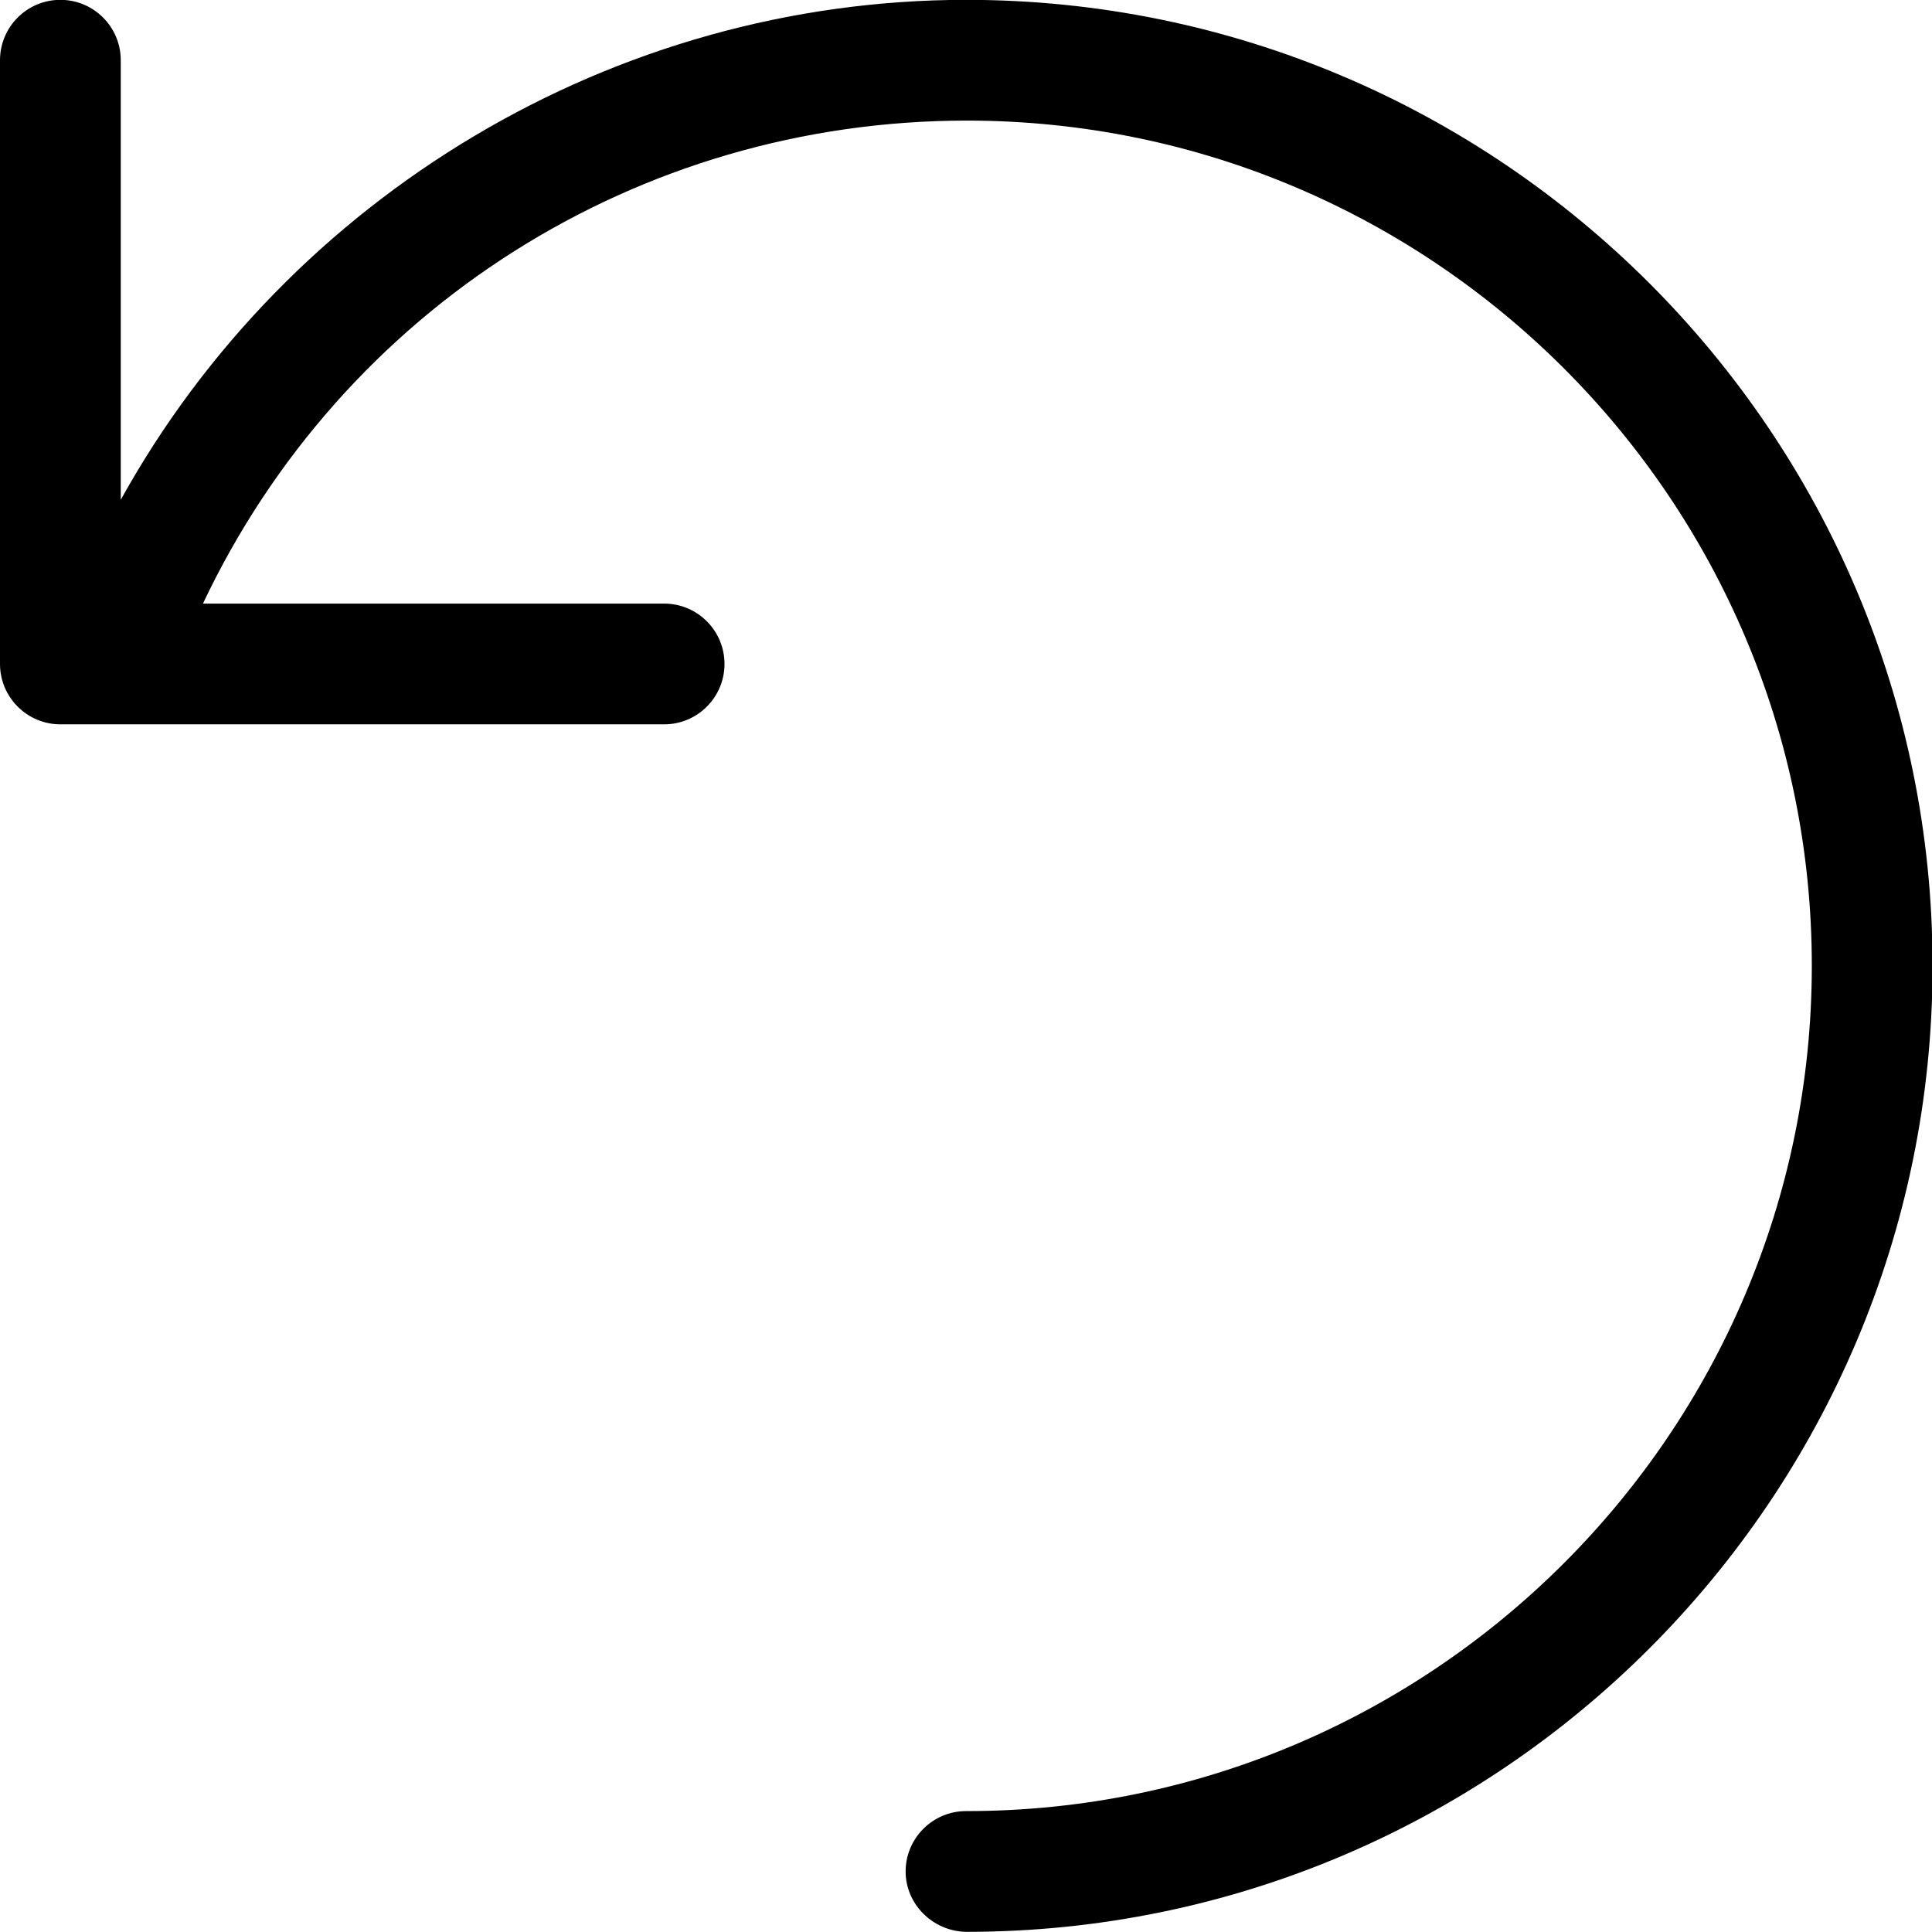
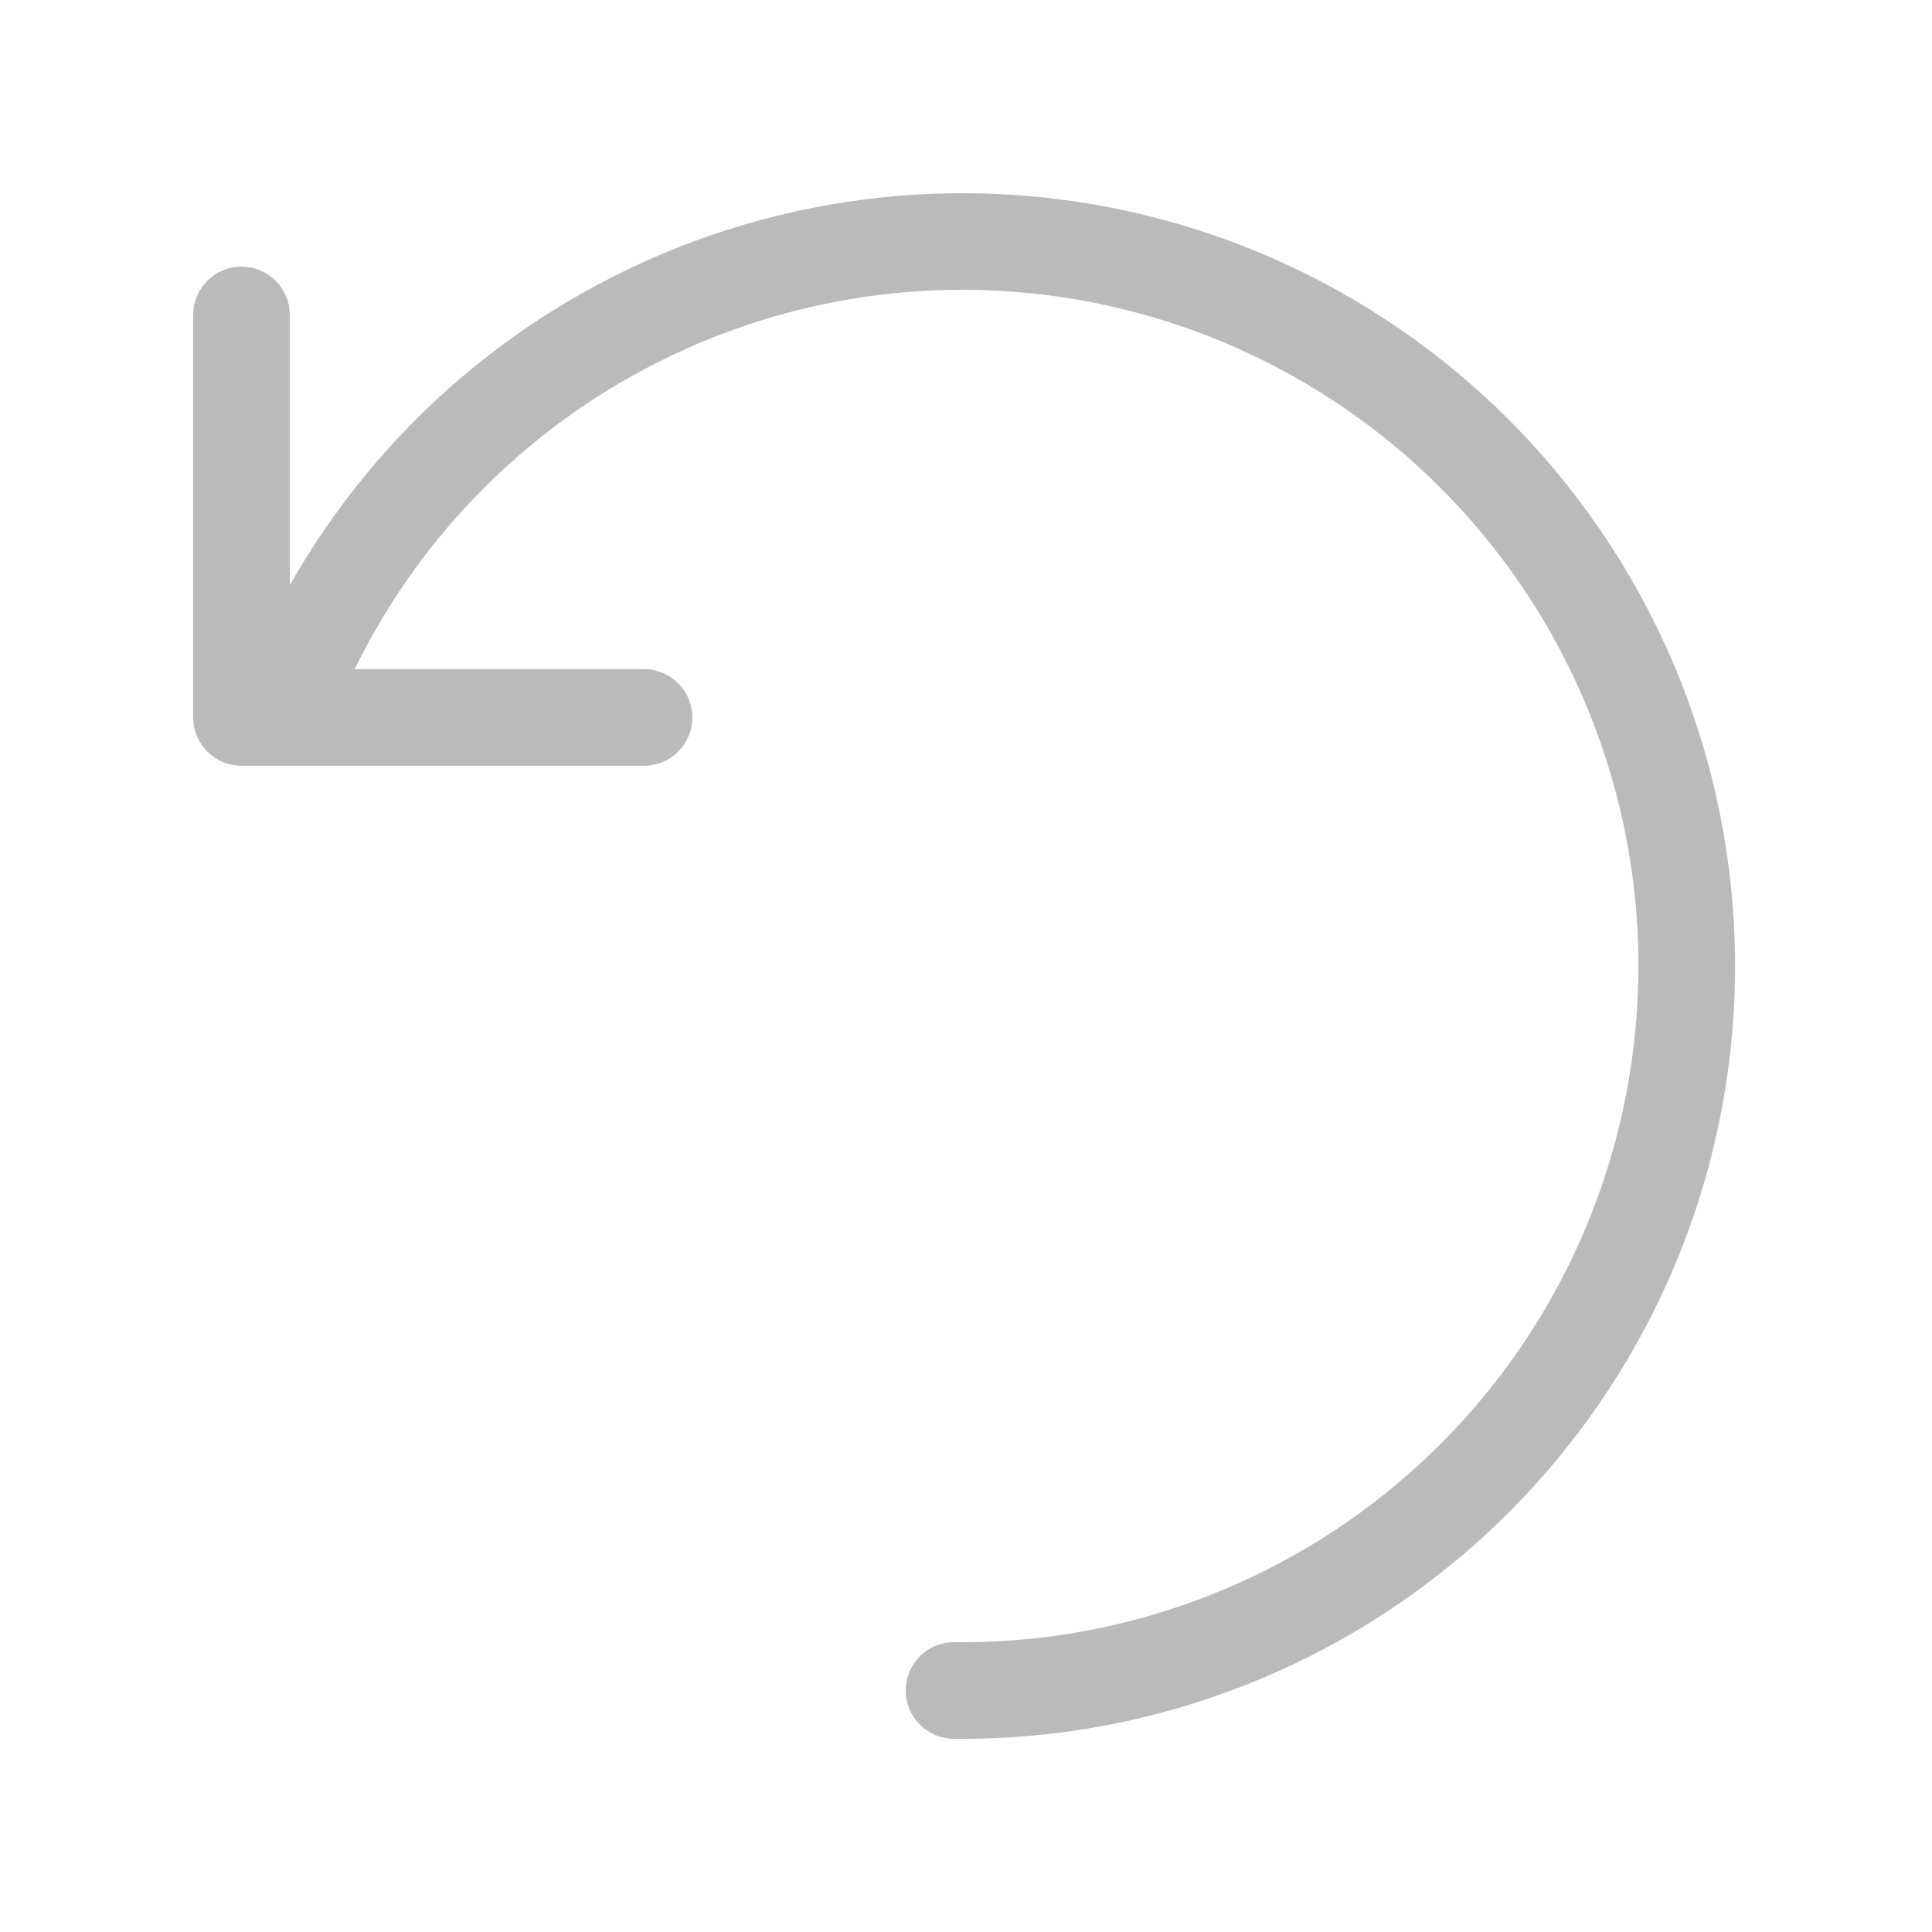
- <svg xmlns="http://www.w3.org/2000/svg" version="1.1" id="Layer_1" x="0px" y="0px" viewBox="0 0 24 24" style="enable-background:new 0 0 24 24;" xml:space="preserve">
-   <g>
-     <path d="M12,23.998c-0.414-0.008-0.75-0.344-0.75-0.75c0-0.413,0.337-0.75,0.75-0.75c0.001,0,0.006,0,0.007,0   c5.786,0,10.496-4.708,10.5-10.494c0.003-5.79-4.704-10.503-10.494-10.506c-4.094,0-7.758,2.337-9.492,6H8.25   C8.664,7.498,9,7.834,9,8.248s-0.336,0.75-0.75,0.75h-7.5C0.337,8.998,0,8.662,0,8.248v-7.5c0-0.414,0.336-0.75,0.75-0.75   S1.5,0.334,1.5,0.748v5.461c2.088-3.772,6.124-6.211,10.507-6.211c6.624,0.004,12.004,5.39,12,12.007   c-0.004,6.613-5.387,11.993-12,11.993C12.005,23.998,12.002,23.998,12,23.998z" />
-   </g>
+ <svg xmlns="http://www.w3.org/2000/svg" width="20" height="20" viewBox="0 0 20 20" fill="none">
+   <path fill-rule="evenodd" clip-rule="evenodd" d="M14.564 15.274C13.268 16.405 11.601 17.019 9.881 17C9.605 16.996 9.379 17.218 9.376 17.494C9.373 17.77 9.594 17.996 9.87 18C11.835 18.022 13.741 17.32 15.222 16.028C16.703 14.735 17.656 12.943 17.9 10.992C18.143 9.042 17.661 7.07 16.543 5.453C15.426 3.836 13.752 2.686 11.842 2.224C9.931 1.762 7.918 2.02 6.185 2.948C4.842 3.666 3.742 4.749 3 6.058L3 3.26C3 2.984 2.776 2.76 2.5 2.76C2.224 2.76 2 2.984 2 3.26L2 7.427C2 7.703 2.224 7.927 2.5 7.927L2.905 7.927C2.913 7.927 2.921 7.927 2.928 7.927L6.667 7.927C6.943 7.927 7.167 7.703 7.167 7.427C7.167 7.151 6.943 6.927 6.667 6.927L3.672 6.927C4.314 5.612 5.356 4.526 6.657 3.829C8.173 3.017 9.935 2.792 11.607 3.196C13.279 3.6 14.743 4.606 15.721 6.021C16.698 7.436 17.121 9.162 16.907 10.868C16.694 12.575 15.86 14.143 14.564 15.274Z" fill="#BABABA" />
</svg>
